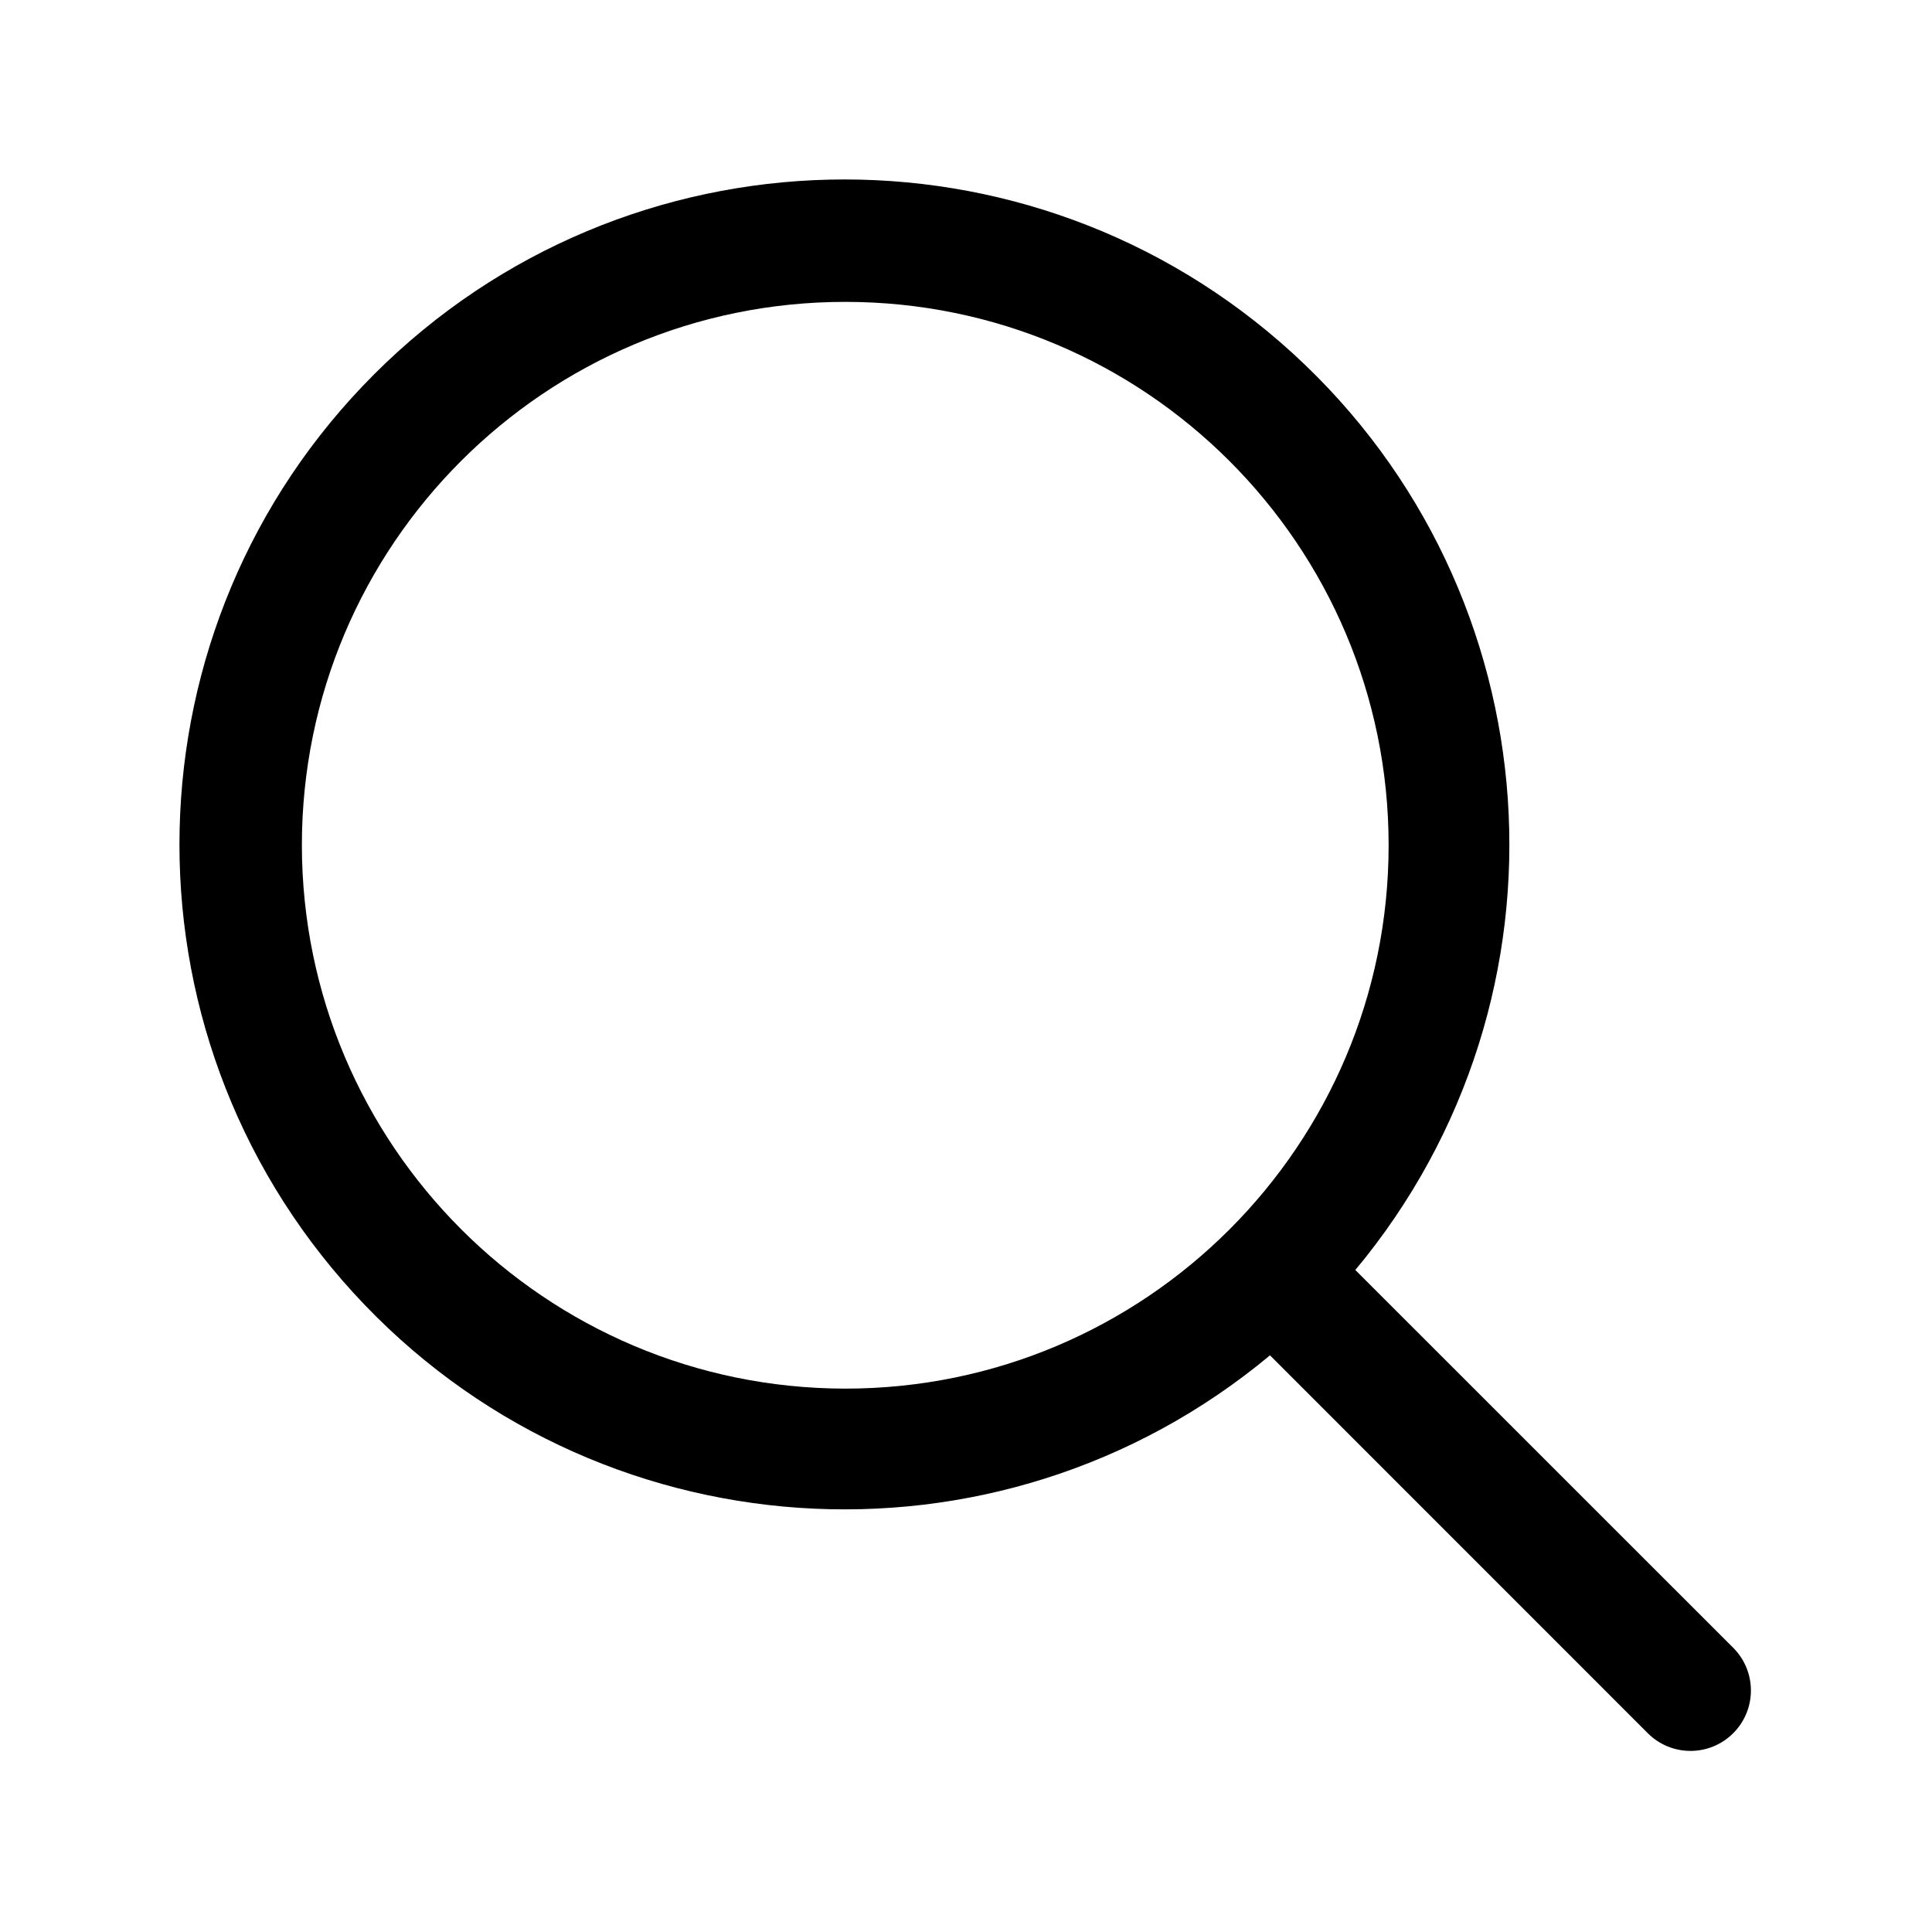
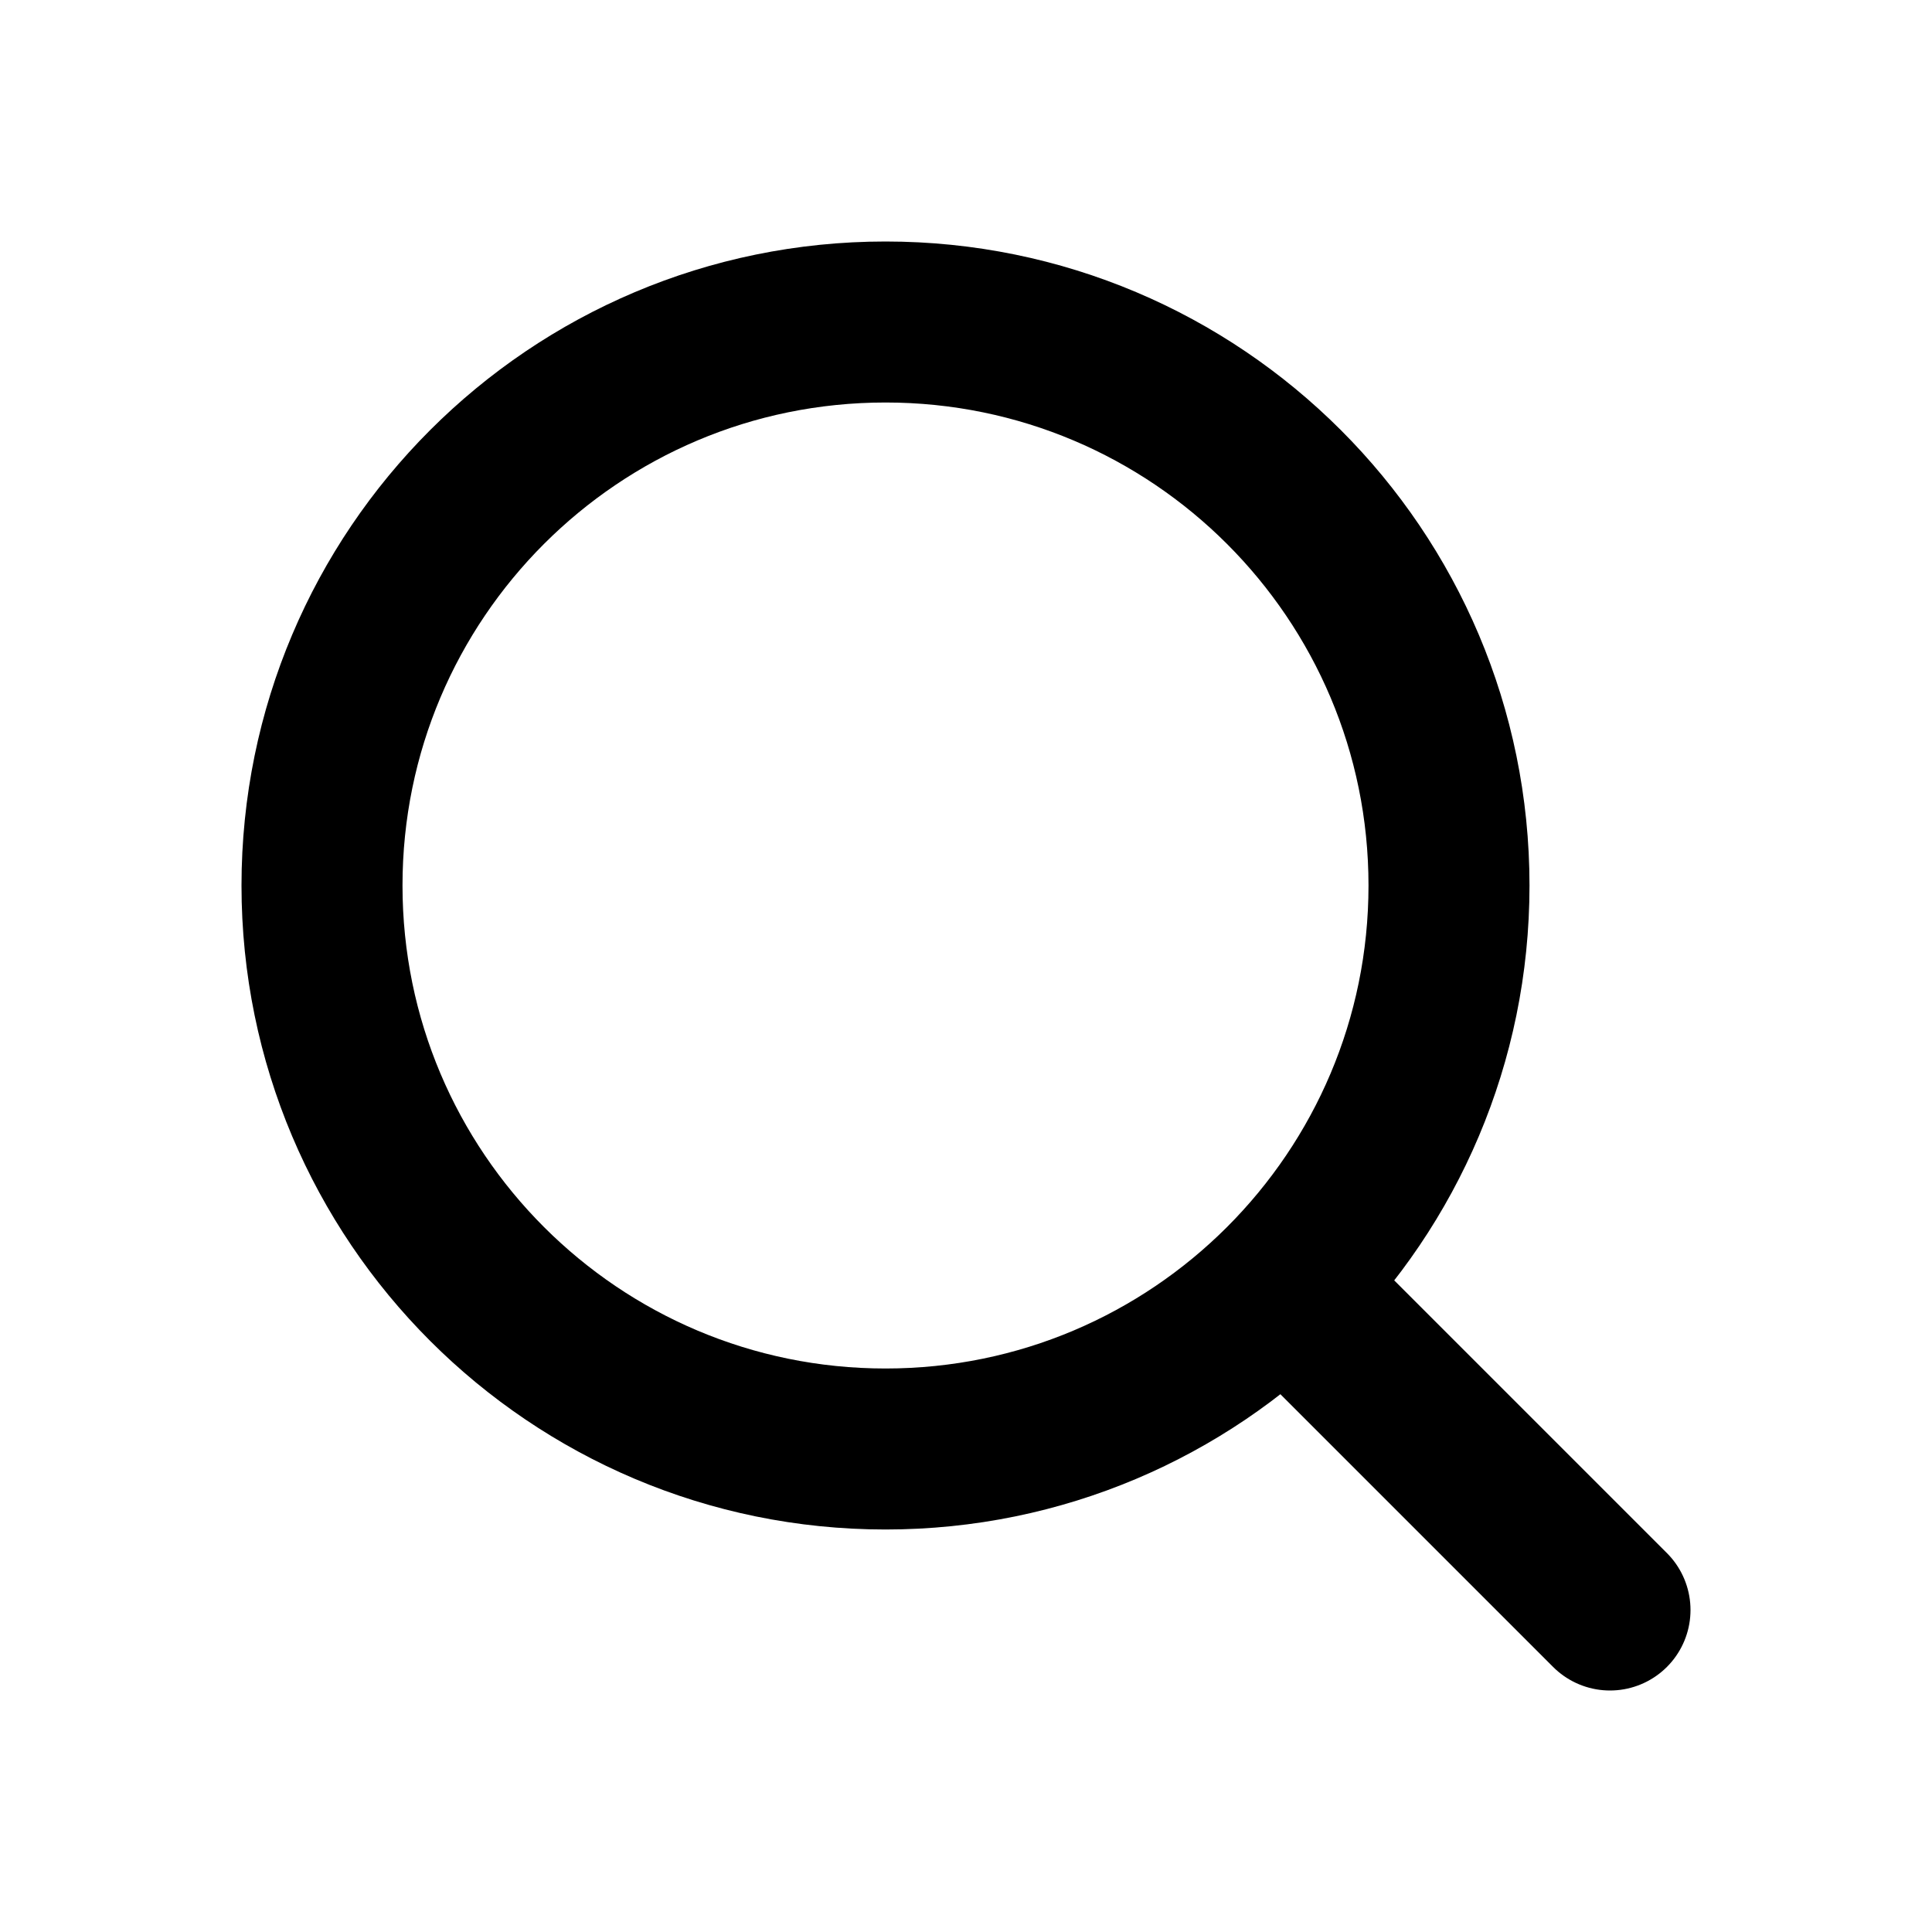
- <svg xmlns="http://www.w3.org/2000/svg" viewBox="0 0 256 256" fill="currentColor">
-   <path d="M229.66,218.34l-50.07-50.06a88.11,88.11,0,1,0-11.31,11.31l50.06,50.07a8,8,0,0,0,11.32-11.32ZM40,112a72,72,0,1,1,72,72A72.08,72.08,0,0,1,40,112Z" />
+ <svg xmlns="http://www.w3.org/2000/svg" viewBox="0 0 24 24" fill="none">
+   <path d="M11 18C14.866 18 18 14.866 18 11C18 7.134 14.866 4 11 4C7.134 4 4 7.134 4 11C4 14.866 7.134 18 11 18Z" stroke="black" stroke-width="2" stroke-linecap="round" />
+   <path d="M20 20L16.05 16.05" stroke="black" stroke-width="2" stroke-linecap="round" />
</svg>
